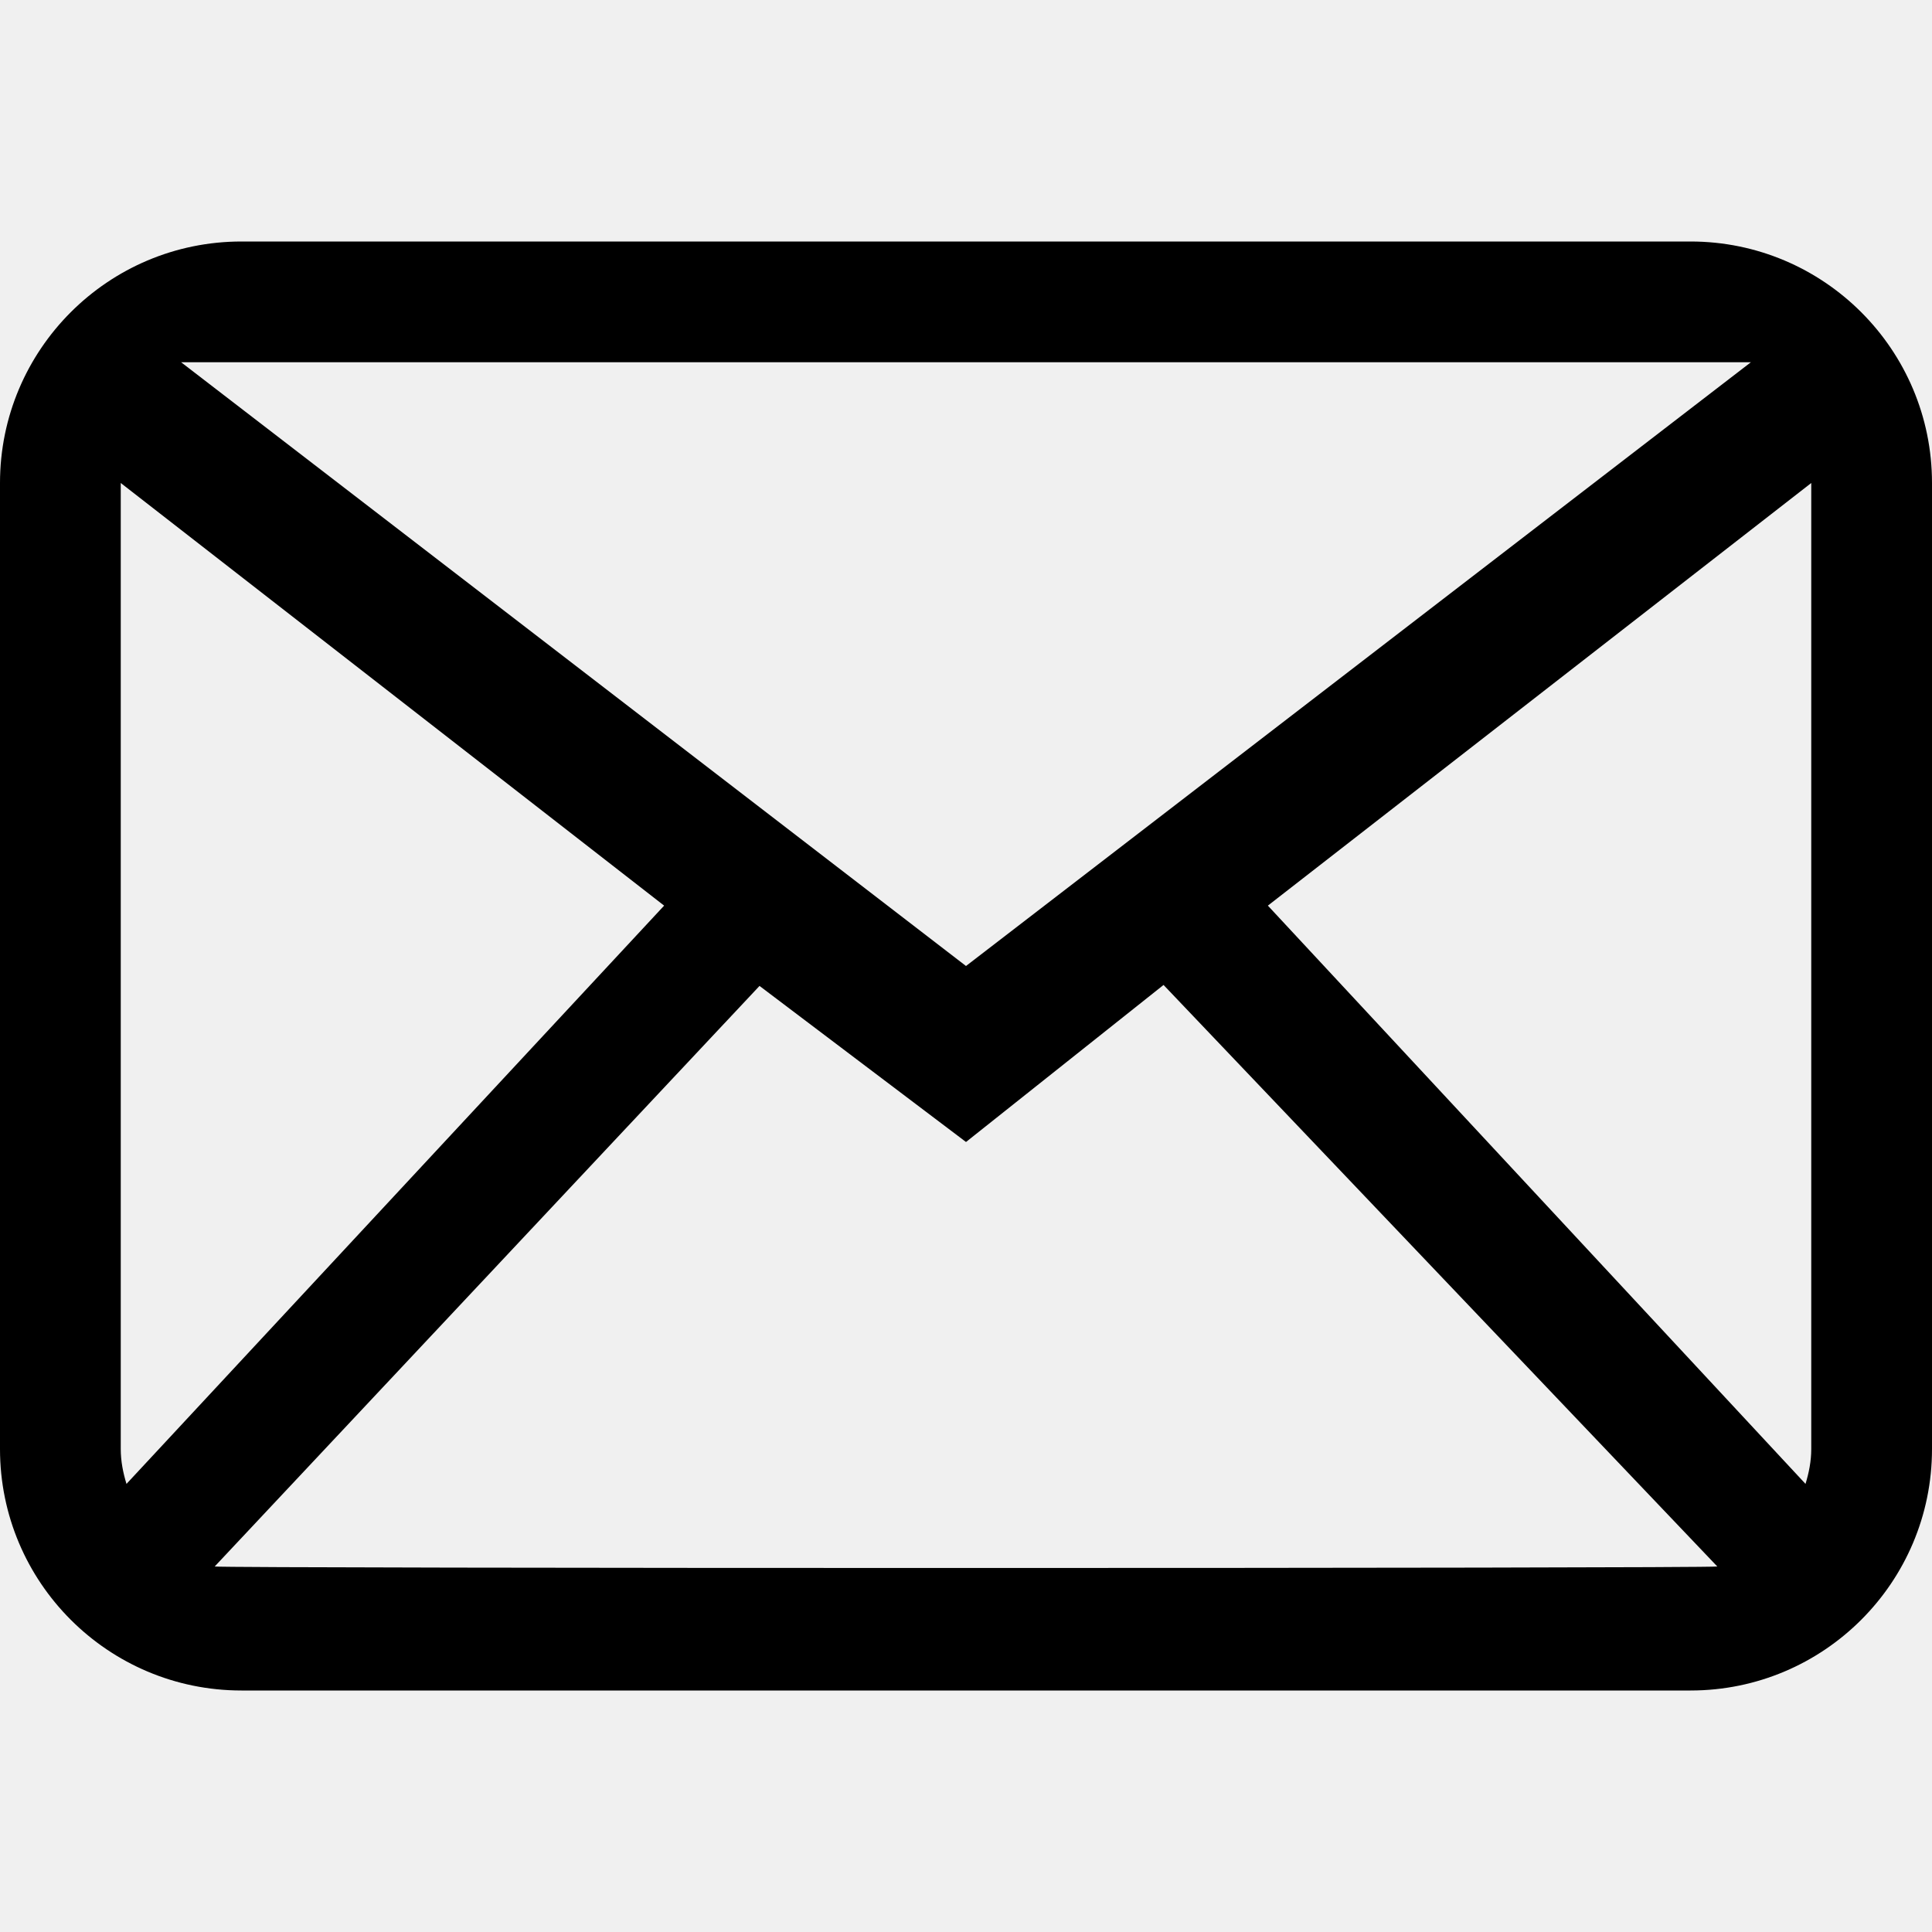
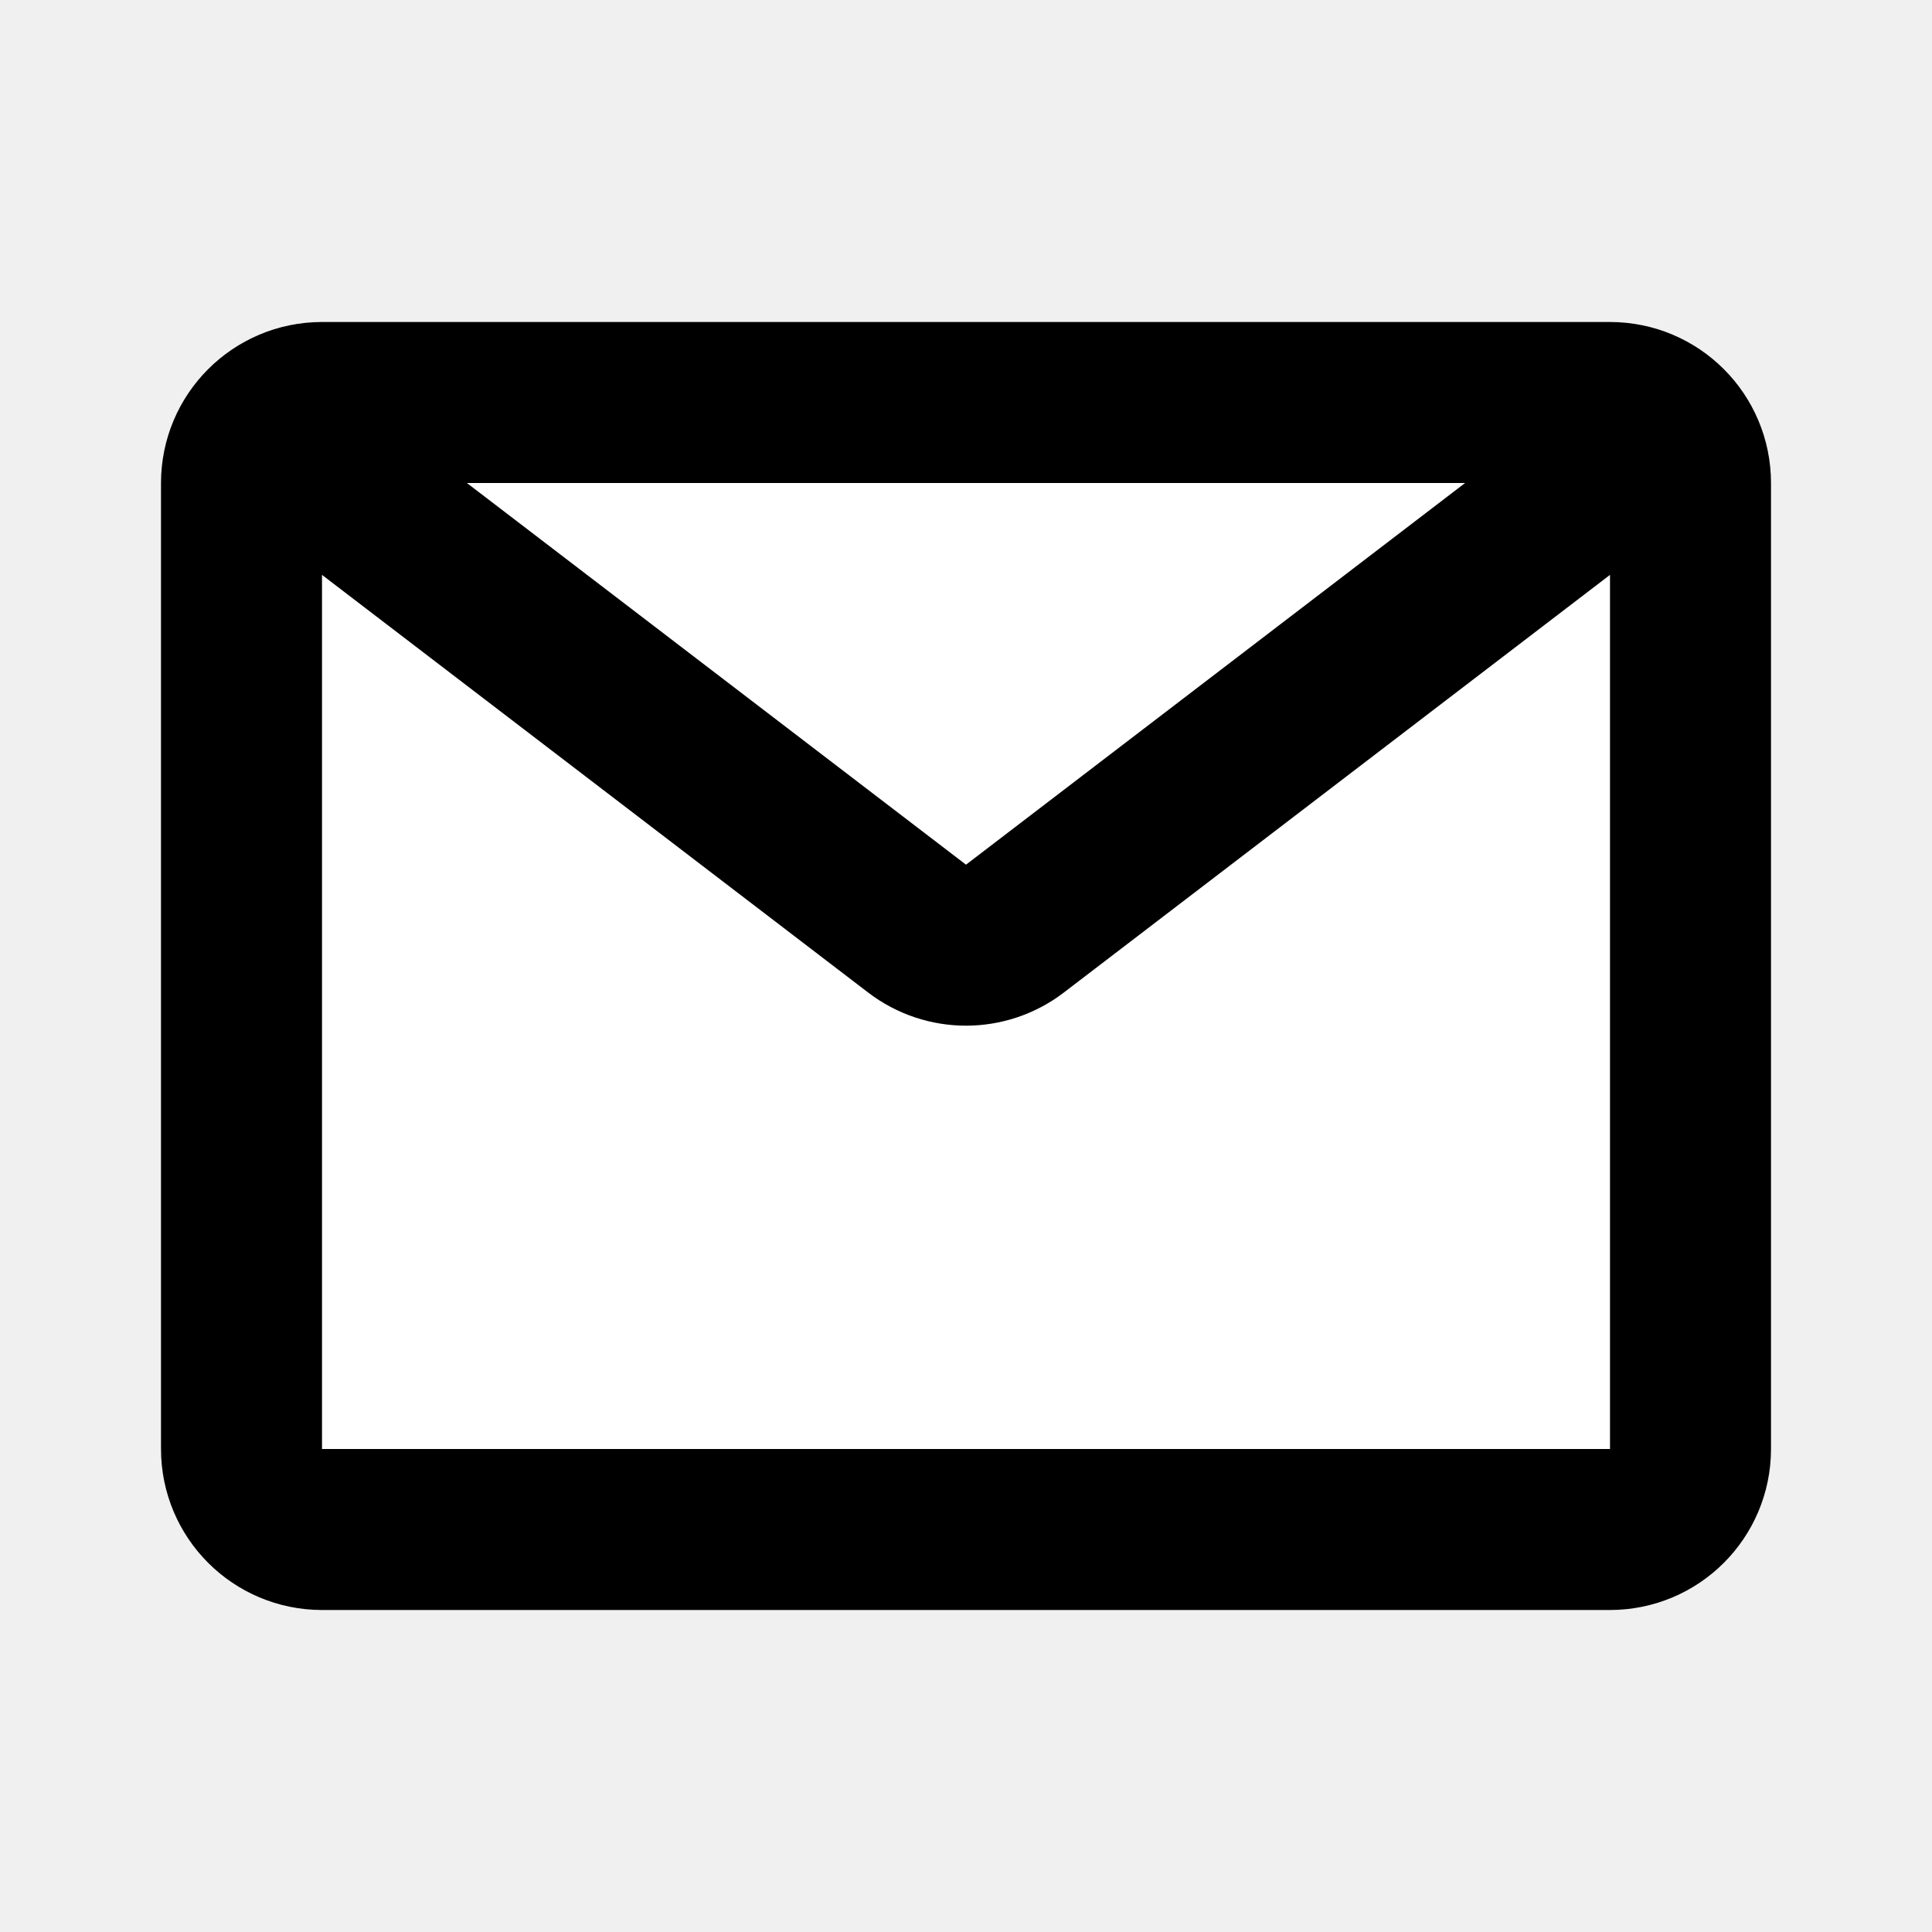
- <svg xmlns="http://www.w3.org/2000/svg" width="800px" height="800px" viewBox="0 -4 32 32" version="1.1">
-   <defs>
- 
- </defs>
-   <g id="Page-1" stroke="none" stroke-width="1" fill="none" fill-rule="evenodd">
-     <g id="Icon-Set" transform="translate(-412, -259)" fill="#000000">
-       <path d="M442,279 C442,279.203 441.961,279.395 441.905,279.578 L433,270 L442,263 L442,279 L442,279 Z M415.556,280.946 L424.58,271.33 L428,273.915 L431.272,271.314 L440.444,280.946 C440.301,280.979 415.699,280.979 415.556,280.946 L415.556,280.946 Z M414,279 L414,263 L423,270 L414.095,279.578 C414.039,279.395 414,279.203 414,279 L414,279 Z M441,261 L428,271 L415,261 L441,261 L441,261 Z M440,259 L416,259 C413.791,259 412,260.791 412,263 L412,279 C412,281.209 413.791,283 416,283 L440,283 C442.209,283 444,281.209 444,279 L444,263 C444,260.791 442.209,259 440,259 L440,259 Z" id="mail">
- 
- </path>
-     </g>
-   </g>
+ <svg xmlns="http://www.w3.org/2000/svg" class="w-6 h-6 text-gray-800 dark:text-white" aria-hidden="true" width="24" height="24" fill="#FFFFFF" viewBox="0 0 24 24">
+   <path stroke="currentColor" stroke-linecap="round" stroke-width="2" d="m3.5 5.5 7.893 6.036a1 1 0 0 0 1.214 0L20.5 5.5M4 19h16a1 1 0 0 0 1-1V6a1 1 0 0 0-1-1H4a1 1 0 0 0-1 1v12a1 1 0 0 0 1 1Z" />
</svg>
